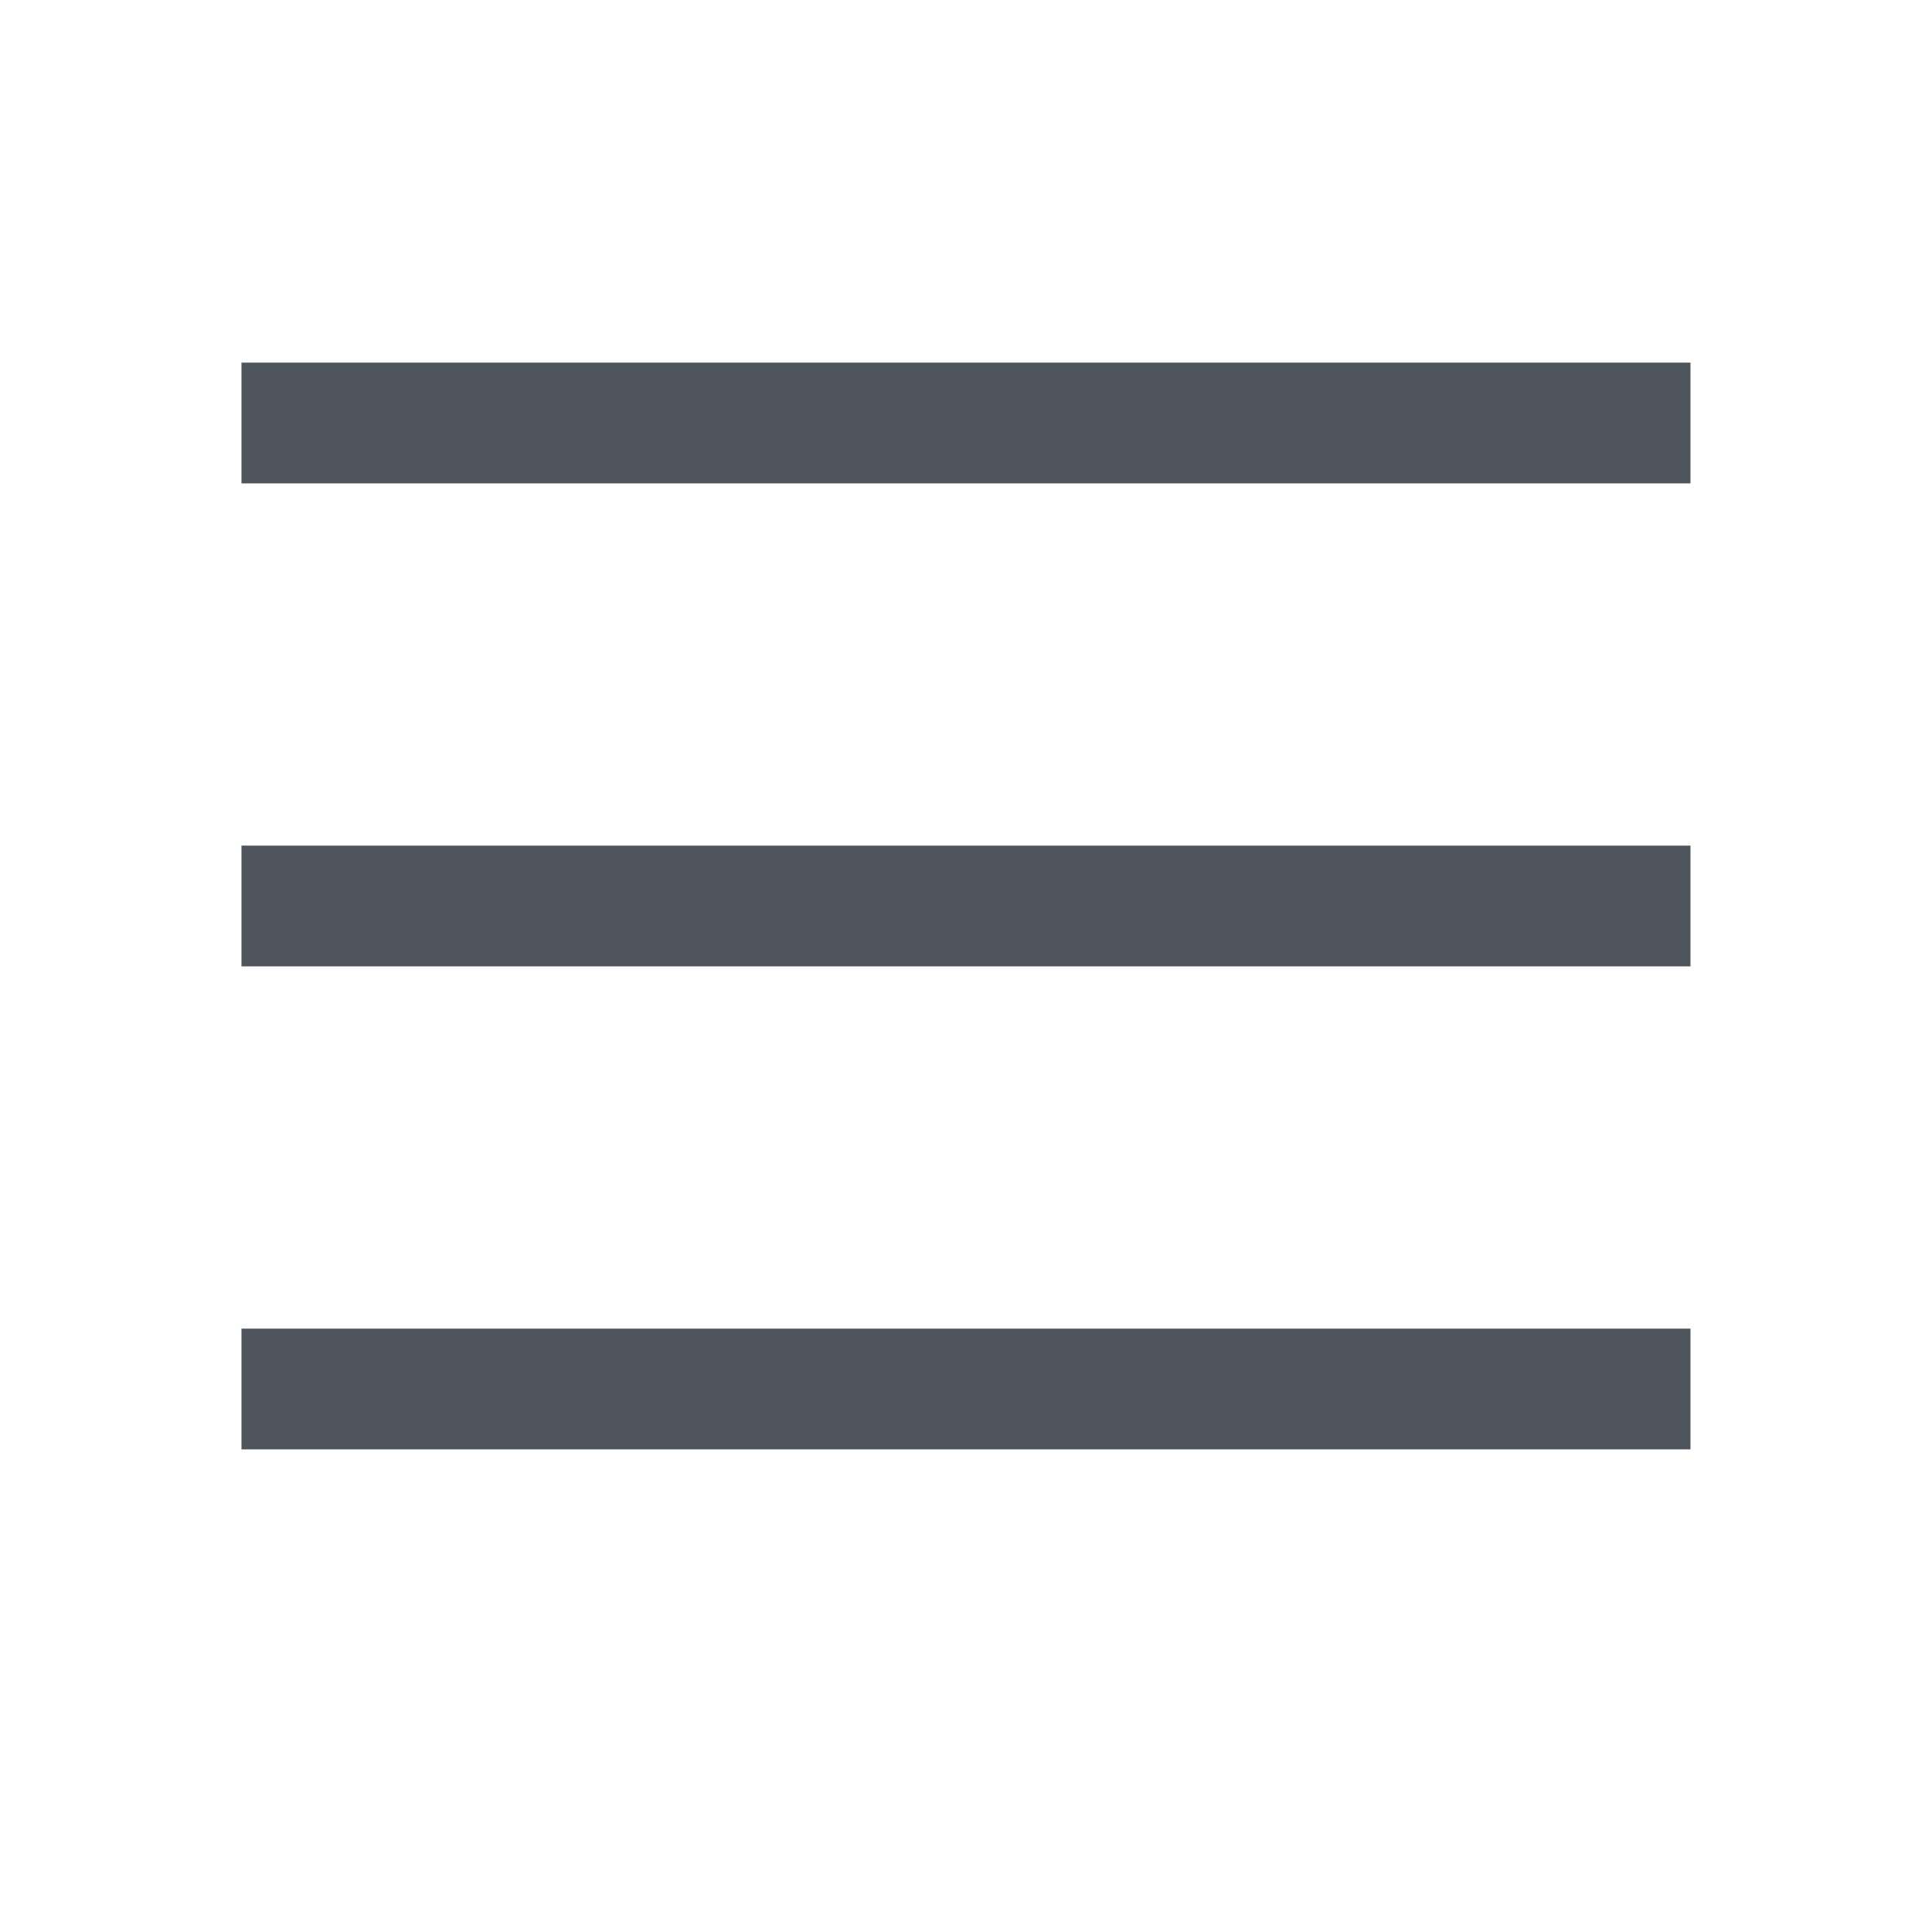
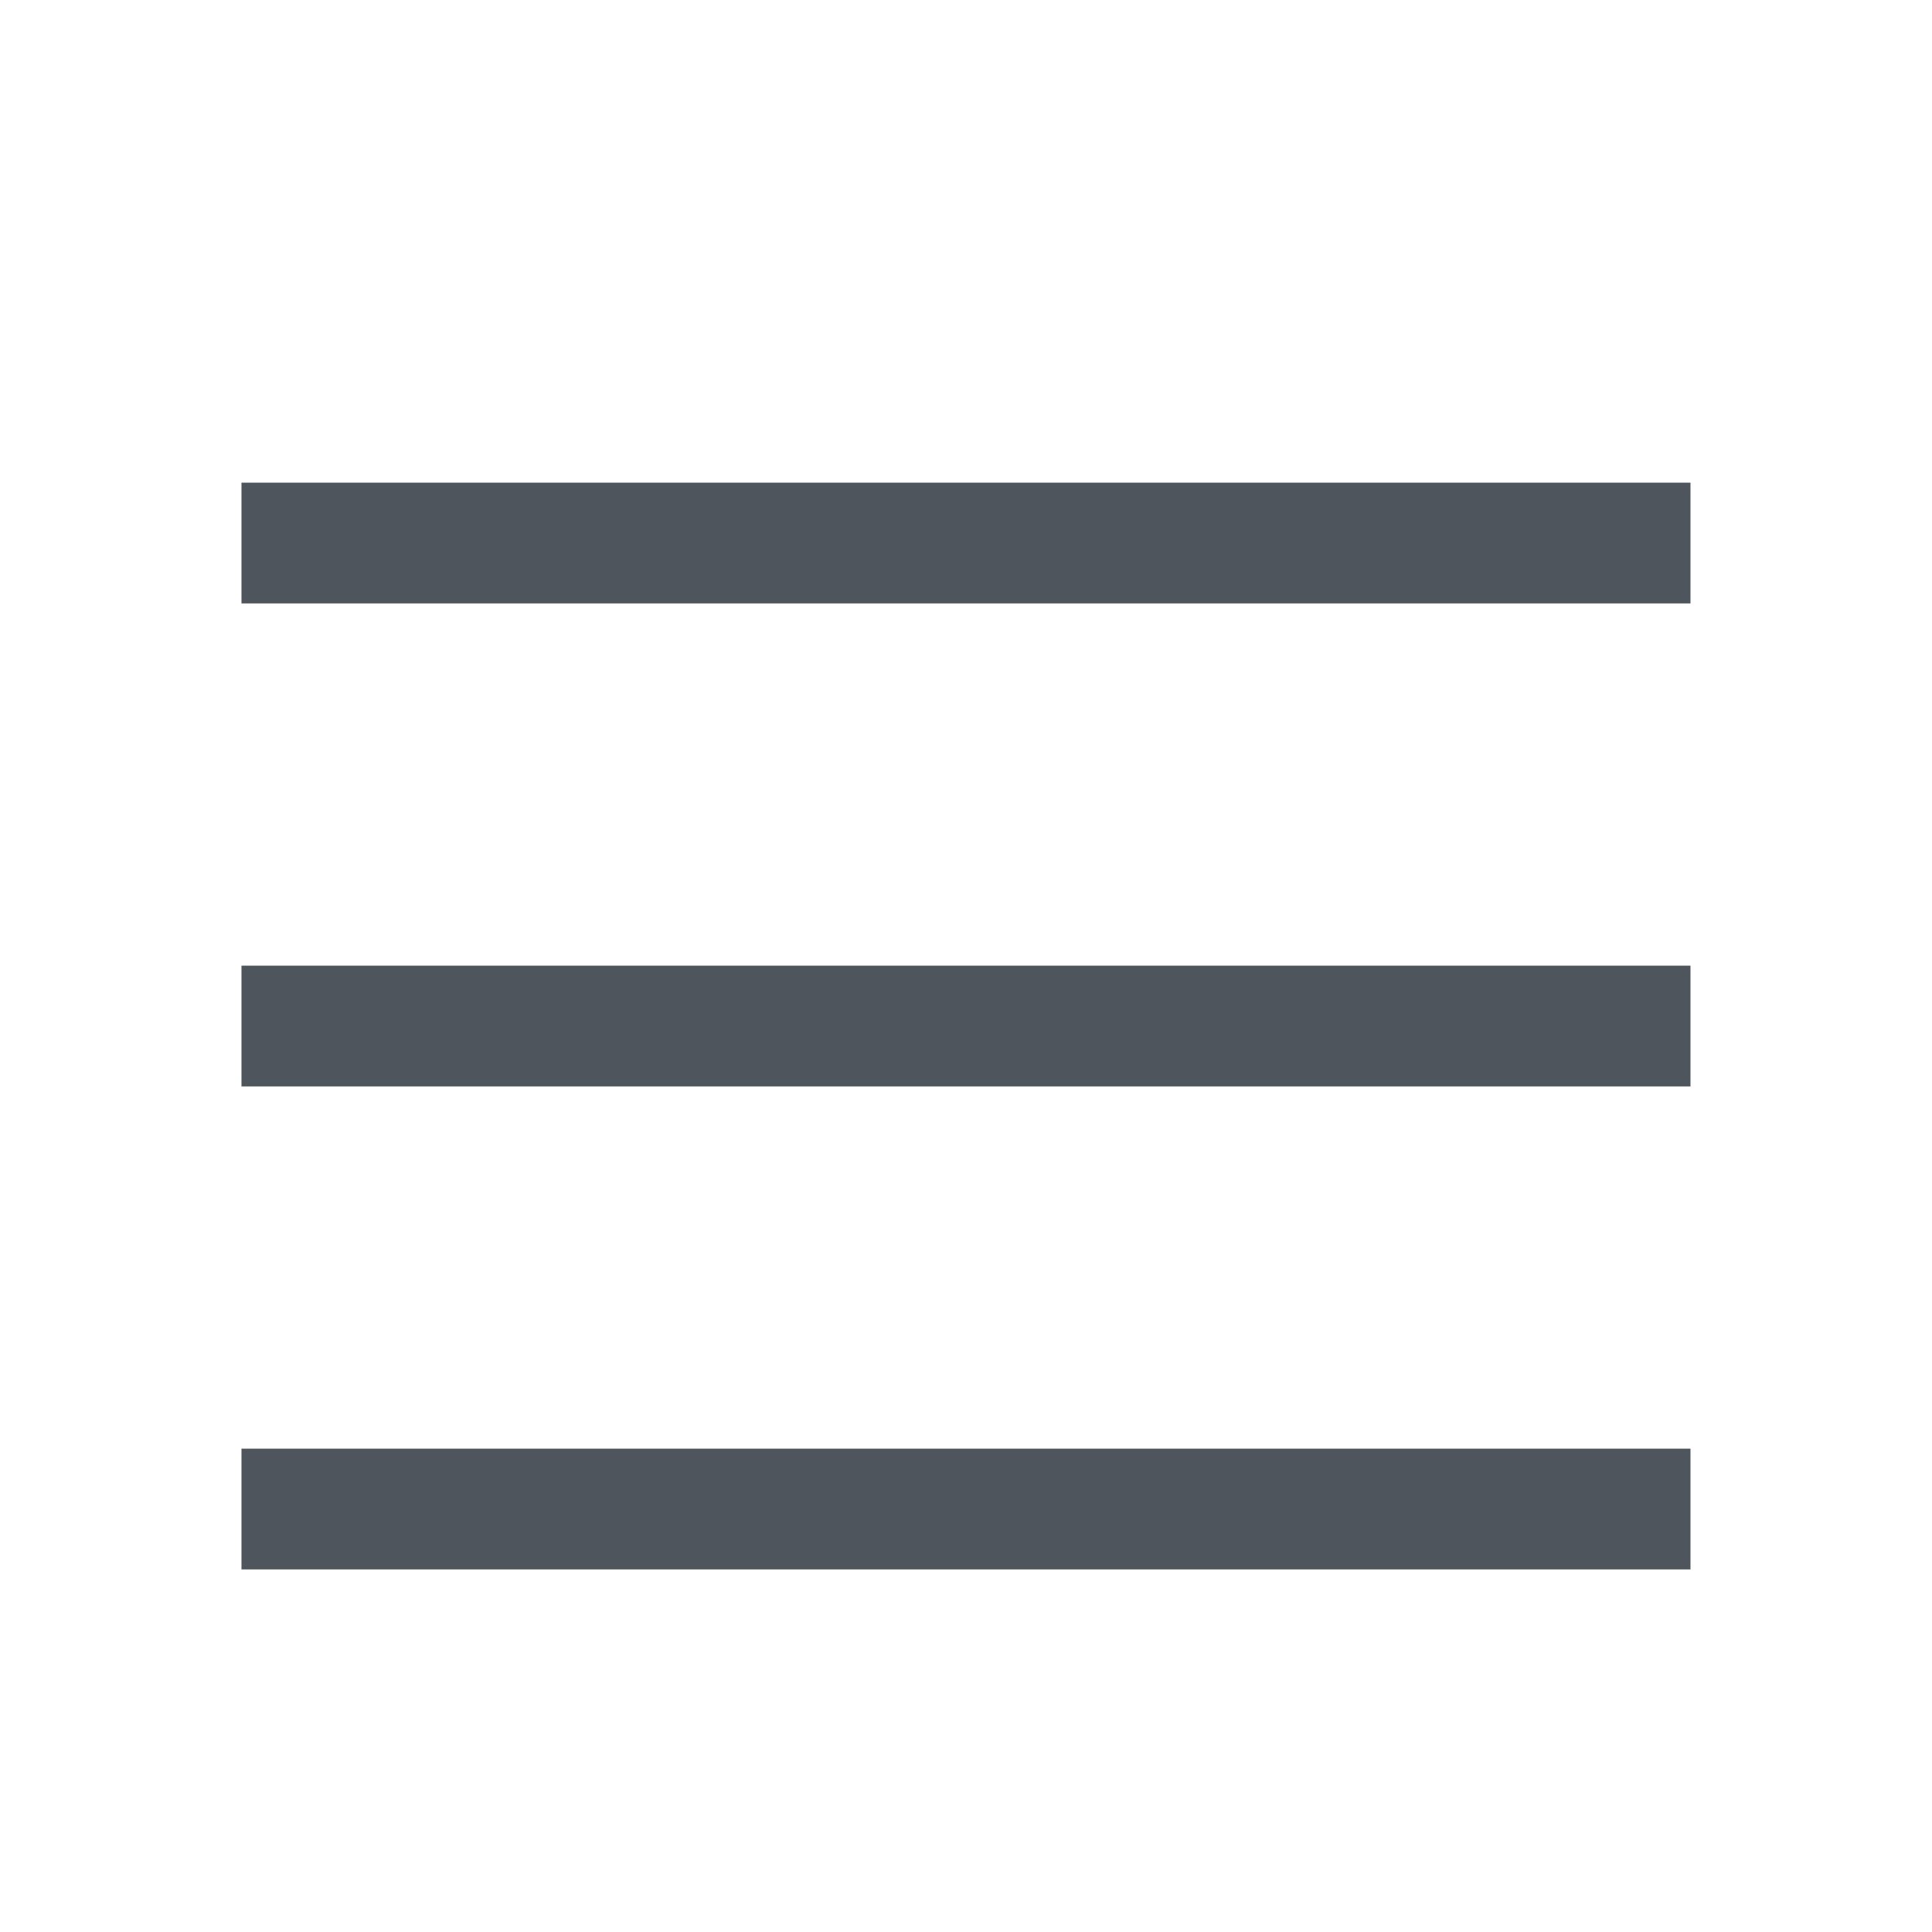
<svg xmlns="http://www.w3.org/2000/svg" xmlns:ns1="http://www.openswatchbook.org/uri/2009/osb" height="16" id="svg7384" style="enable-background:new" version="1.1" width="16">
  <defs id="defs7386">
    <linearGradient id="linearGradient6882" ns1:paint="solid">
      <stop id="stop6884" offset="0" style="stop-color:#555555;stop-opacity:1;" />
    </linearGradient>
    <linearGradient id="linearGradient5606" ns1:paint="solid">
      <stop id="stop5608" offset="0" style="stop-color:#000000;stop-opacity:1;" />
    </linearGradient>
    <filter id="filter7554" style="color-interpolation-filters:sRGB">
      <feBlend id="feBlend7556" in2="BackgroundImage" mode="darken" />
    </filter>
  </defs>
-   <g id="layer9" style="display:inline" transform="translate(-677.0002,-104.9969)" />
-   <g id="layer10" style="display:inline;filter:url(#filter7554)" transform="translate(-677.0002,-104.9969)" />
-   <g id="layer1" style="display:inline" transform="translate(-436,-721.9969)" />
-   <g id="layer14" style="display:inline" transform="translate(-677.0002,-104.9969)" />
-   <g id="layer15" style="display:inline" transform="translate(-677.0002,-104.9969)" />
-   <g id="g71291" style="display:inline" transform="translate(-677.0002,-104.9969)" />
-   <g id="layer2" style="display:inline" transform="translate(-436,-571.9969)" />
-   <g id="layer12" style="display:inline" transform="translate(-677.0002,-104.9969)">
-     <rect height="1" id="rect7743" style="opacity:1;fill:#4f555d;fill-opacity:1;stroke:none;stroke-width:1;stroke-linecap:round;stroke-linejoin:miter;stroke-miterlimit:4;stroke-dasharray:none;stroke-dashoffset:0;stroke-opacity:1" width="12" x="679" y="108" />
-     <rect height="1" id="rect7745" style="opacity:1;fill:#4f555d;fill-opacity:1;stroke:none;stroke-width:1;stroke-linecap:round;stroke-linejoin:miter;stroke-miterlimit:4;stroke-dasharray:none;stroke-dashoffset:0;stroke-opacity:1" width="12" x="679" y="112" />
-     <rect height="1" id="rect7747" style="opacity:1;fill:#4f555d;fill-opacity:1;stroke:none;stroke-width:1;stroke-linecap:round;stroke-linejoin:miter;stroke-miterlimit:4;stroke-dasharray:none;stroke-dashoffset:0;stroke-opacity:1" width="12" x="679" y="116" />
+   <g id="layer9" style="display:inline" transform="translate(-677.0002,-104.9968)" />
+   <g id="layer10" style="display:inline;filter:url(#filter7554)" transform="translate(-677.0002,-104.9968)" />
+   <g id="layer1" style="display:inline" transform="translate(-436,-721.9968)" />
+   <g id="layer14" style="display:inline" transform="translate(-677.0002,-104.9968)" />
+   <g id="layer15" style="display:inline" transform="translate(-677.0002,-104.9968)" />
+   <g id="g71291" style="display:inline" transform="translate(-677.0002,-104.9968)" />
+   <g id="layer2" style="display:inline" transform="translate(-436,-571.9968)" />
+   <g id="layer12" style="display:inline" transform="translate(-677.0002,-104.9968)">
+     <rect height="1" id="rect7743" style="opacity:1;fill:#4f555d;fill-opacity:1;stroke:none;stroke-width:1;stroke-linecap:round;stroke-linejoin:miter;stroke-miterlimit:4;stroke-dasharray:none;stroke-dashoffset:0;stroke-opacity:1" transform="scale(1,-1)" width="12" x="679" y="-117.994" />
+     <rect height="1" id="rect7745" style="opacity:1;fill:#4f555d;fill-opacity:1;stroke:none;stroke-width:1;stroke-linecap:round;stroke-linejoin:miter;stroke-miterlimit:4;stroke-dasharray:none;stroke-dashoffset:0;stroke-opacity:1" transform="scale(1,-1)" width="12" x="679" y="-113.994" />
+     <rect height="1" id="rect7747" style="opacity:1;fill:#4f555d;fill-opacity:1;stroke:none;stroke-width:1;stroke-linecap:round;stroke-linejoin:miter;stroke-miterlimit:4;stroke-dasharray:none;stroke-dashoffset:0;stroke-opacity:1" transform="scale(1,-1)" width="12" x="679" y="-109.994" />
  </g>
-   <g id="layer3" transform="translate(-436,-831.9969)" />
+   <g id="layer3" transform="translate(-436,-831.9968)" />
</svg>
